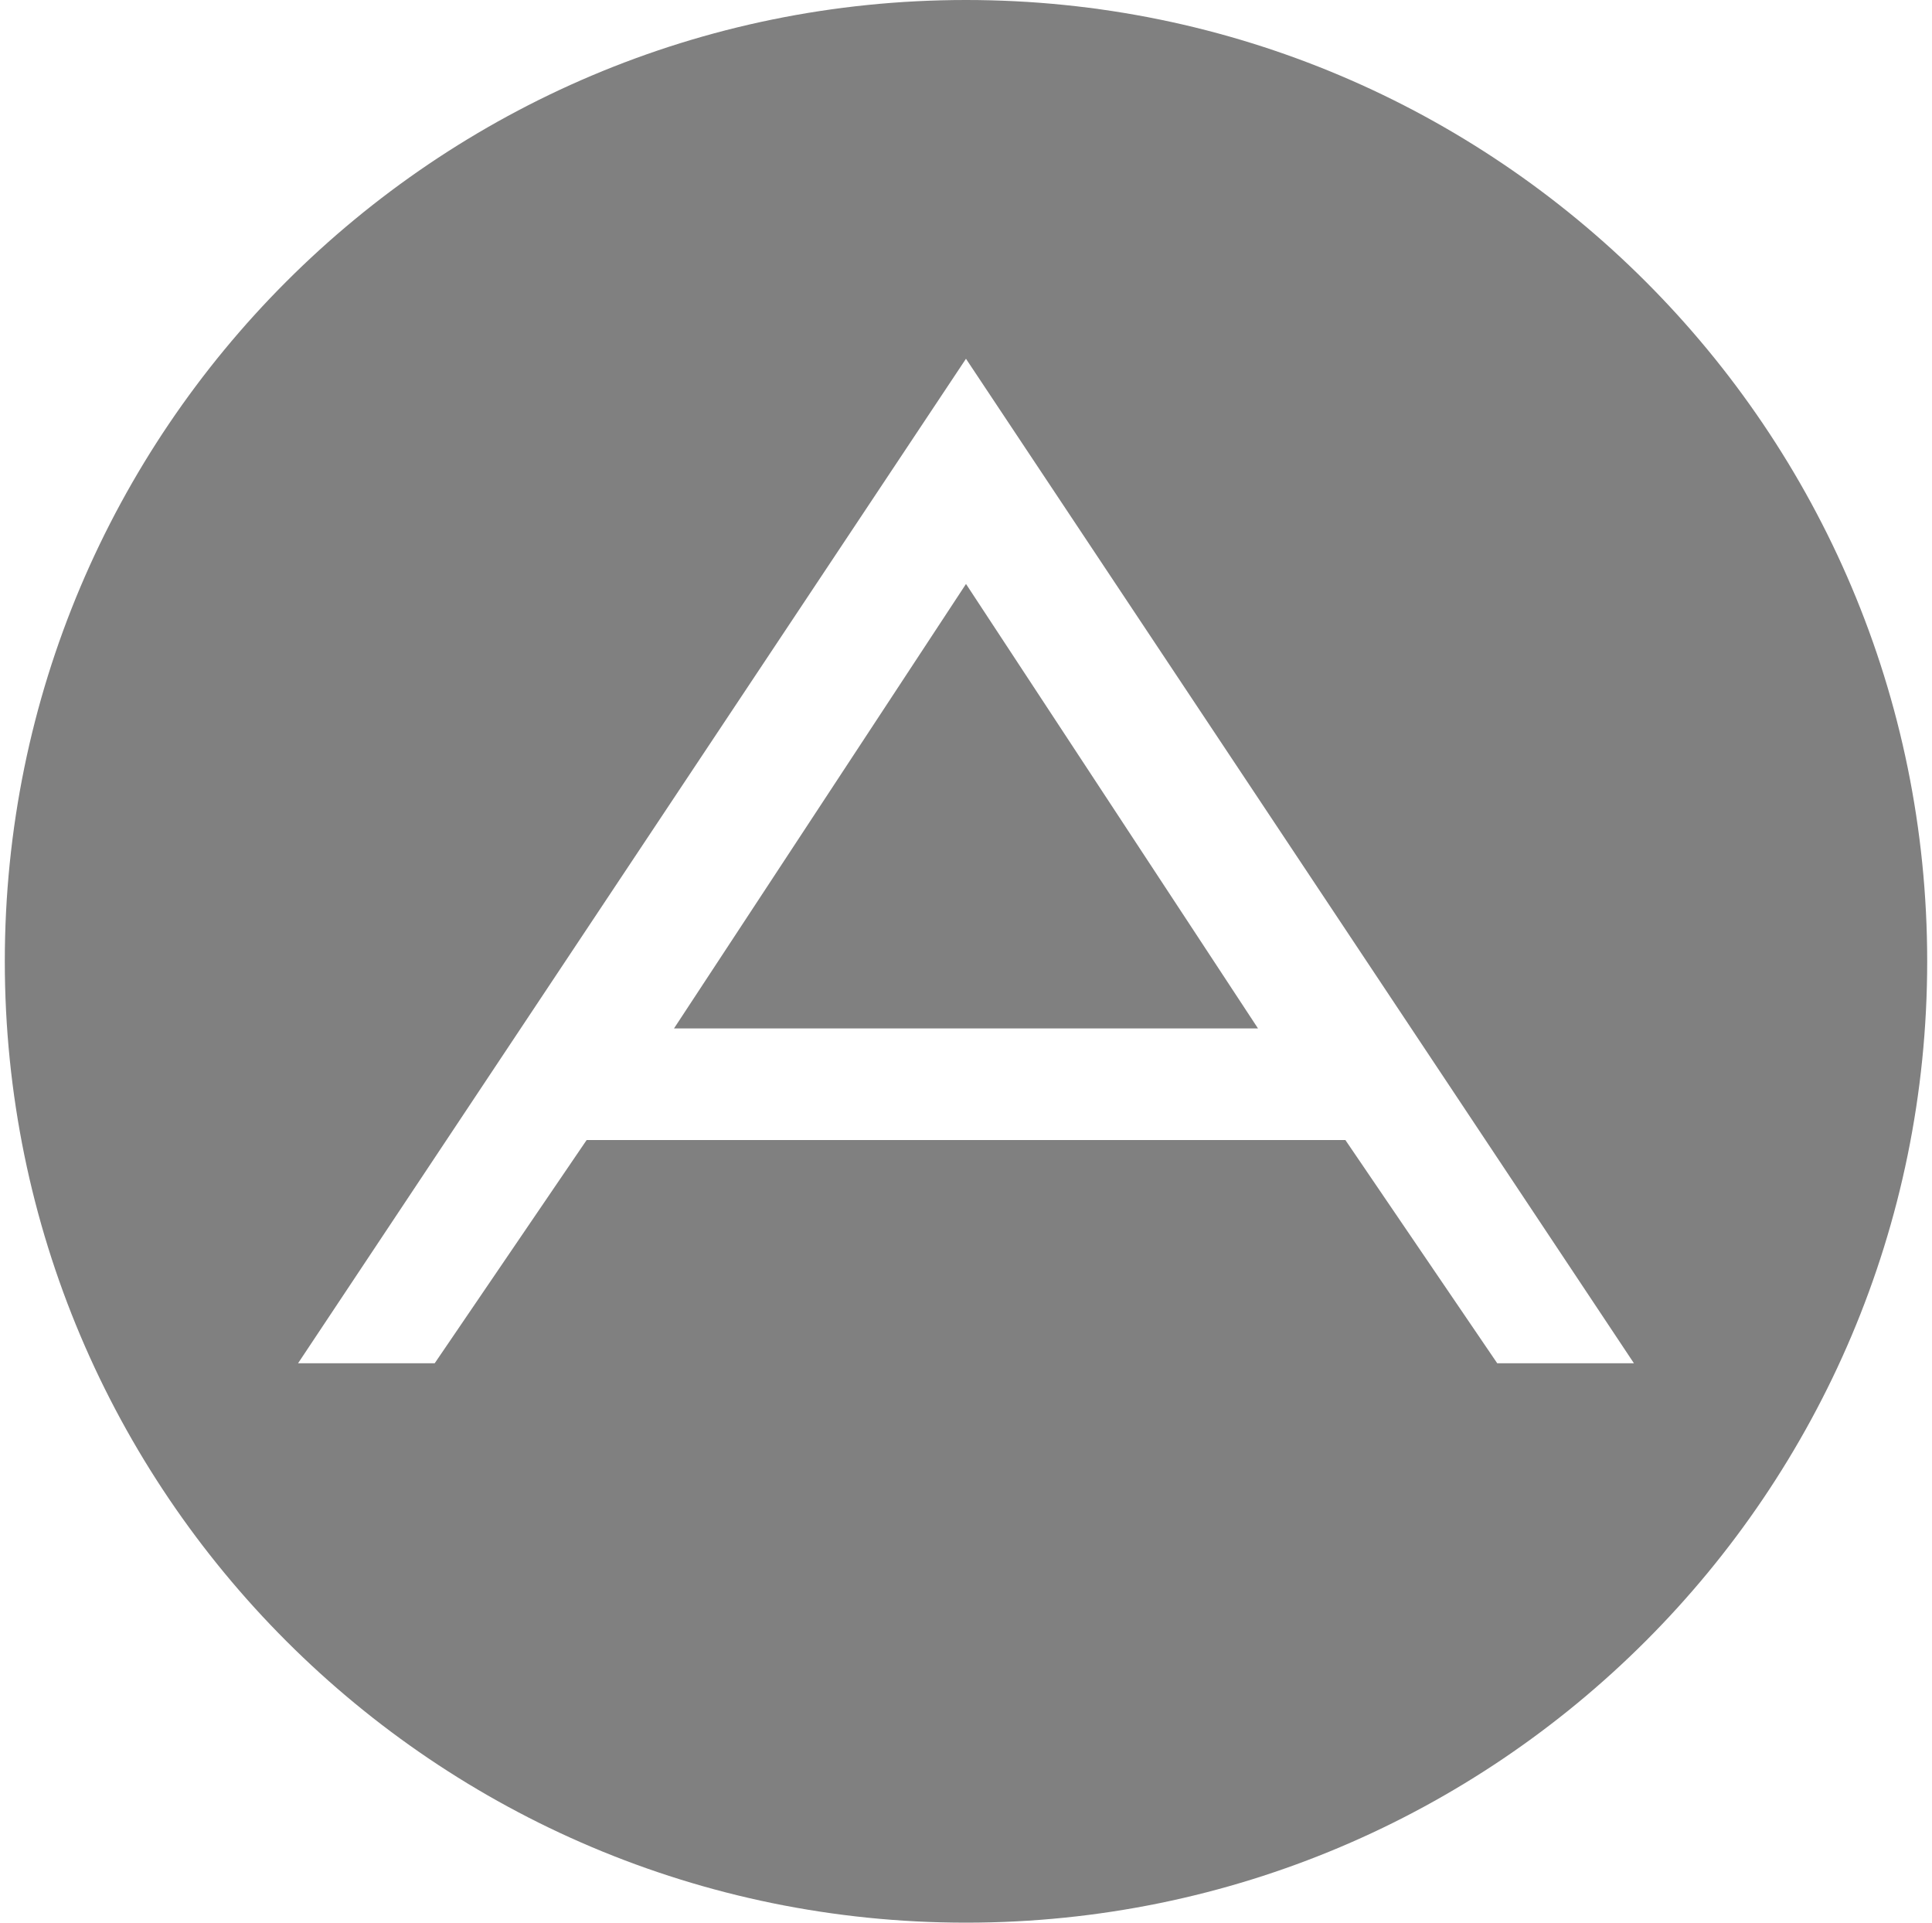
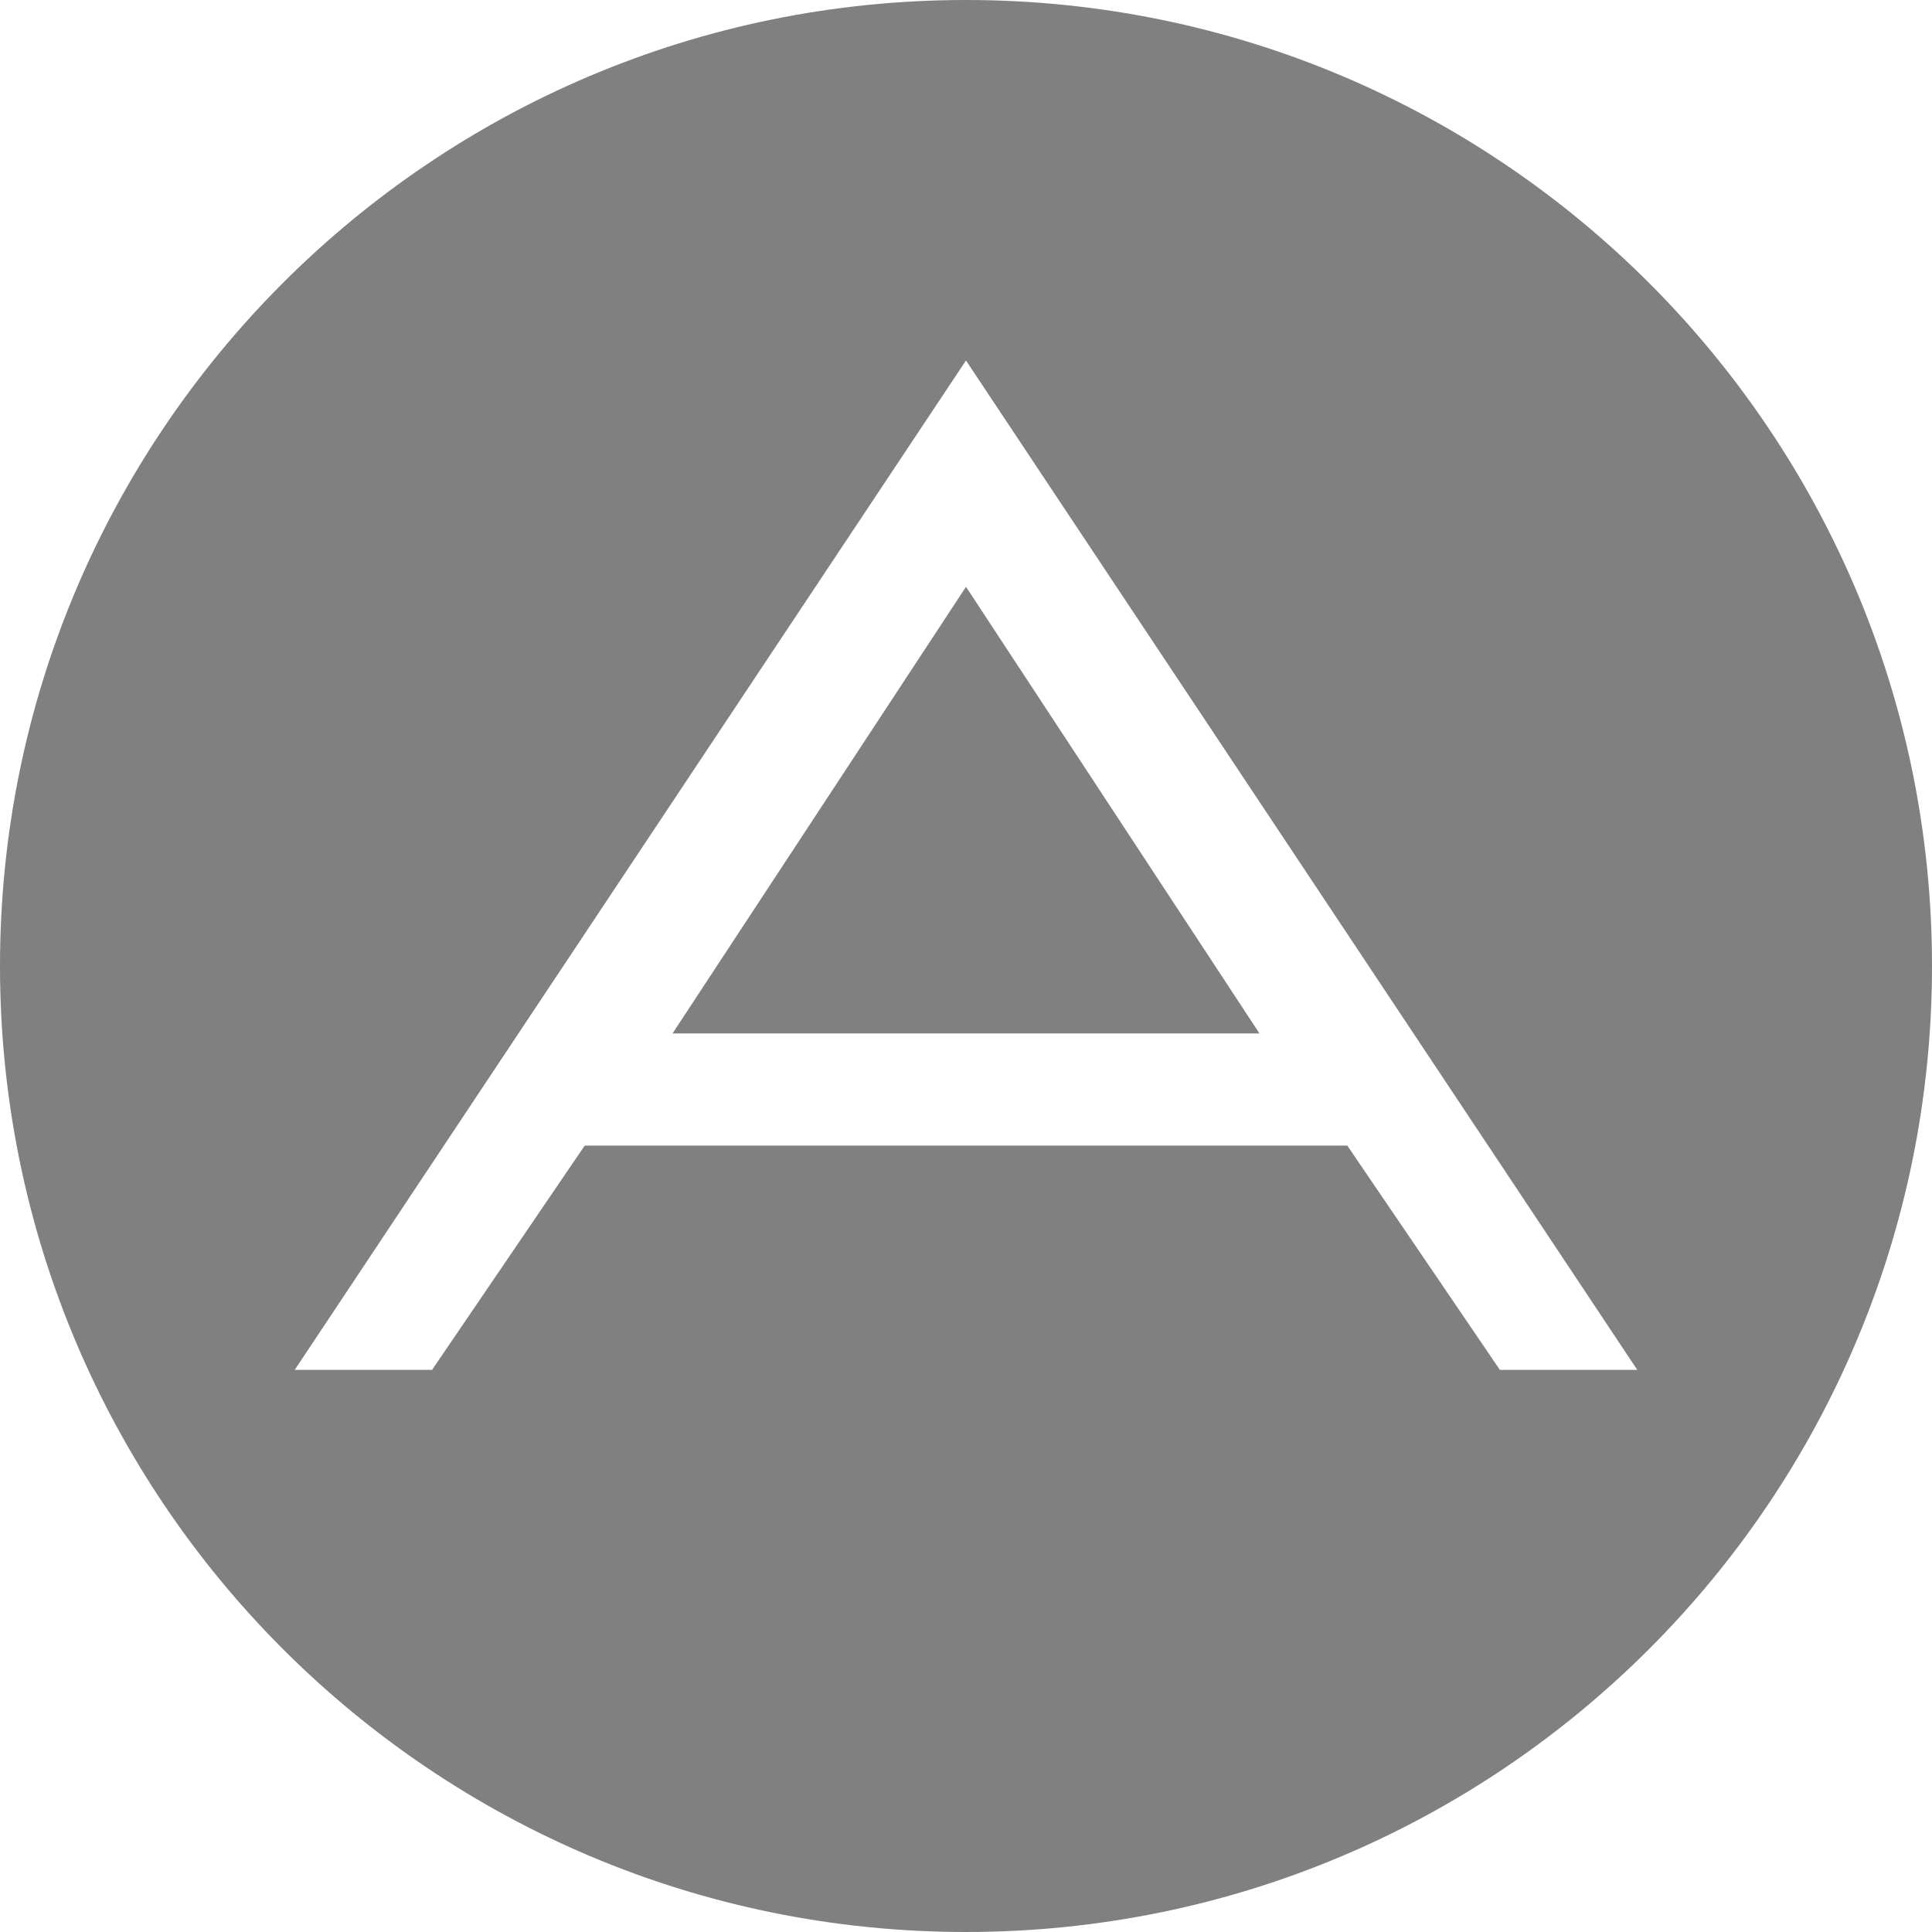
- <svg xmlns="http://www.w3.org/2000/svg" width="201px" height="200px" viewBox="0 0 201 200" version="1.1">
+ <svg xmlns="http://www.w3.org/2000/svg" width="200px" height="200px" viewBox="0 0 200 200" version="1.1">
  <description>Created with Sketch (http://www.bohemiancoding.com/sketch)</description>
  <defs />
  <g id="Page 1" stroke="none" stroke-width="1" fill="none" fill-rule="evenodd">
-     <path d="M100.5,60.745 L130.879,106.98 L70.121,106.98 Z M200.5,100 C200.5,155.23 155.728,200 100.5,200 C45.27,200 0.5,155.23 0.5,100 C0.5,44.772 45.27,0 100.5,0 C155.728,0 200.5,44.772 200.5,100 Z M31.011,141.809 L45.226,141.809 L61.032,118.59 L139.97,118.59 L155.767,141.809 L169.989,141.809 L100.497,37.319 Z M31.011,141.809" id="App.net" fill="#808080" />
+     <path d="M100,60.745 L130.379,106.98 L69.621,106.98 Z M200,100 C200,155.23 155.228,200 100,200 C44.77,200 0,155.23 0,100 C0,44.772 44.77,0 100,0 C155.228,0 200,44.772 200,100 Z M30.511,141.809 L44.726,141.809 L60.532,118.59 L139.47,118.59 L155.267,141.809 L169.489,141.809 L99.997,37.319 Z M30.511,141.809" id="App.net" fill="#808080" />
  </g>
</svg>
